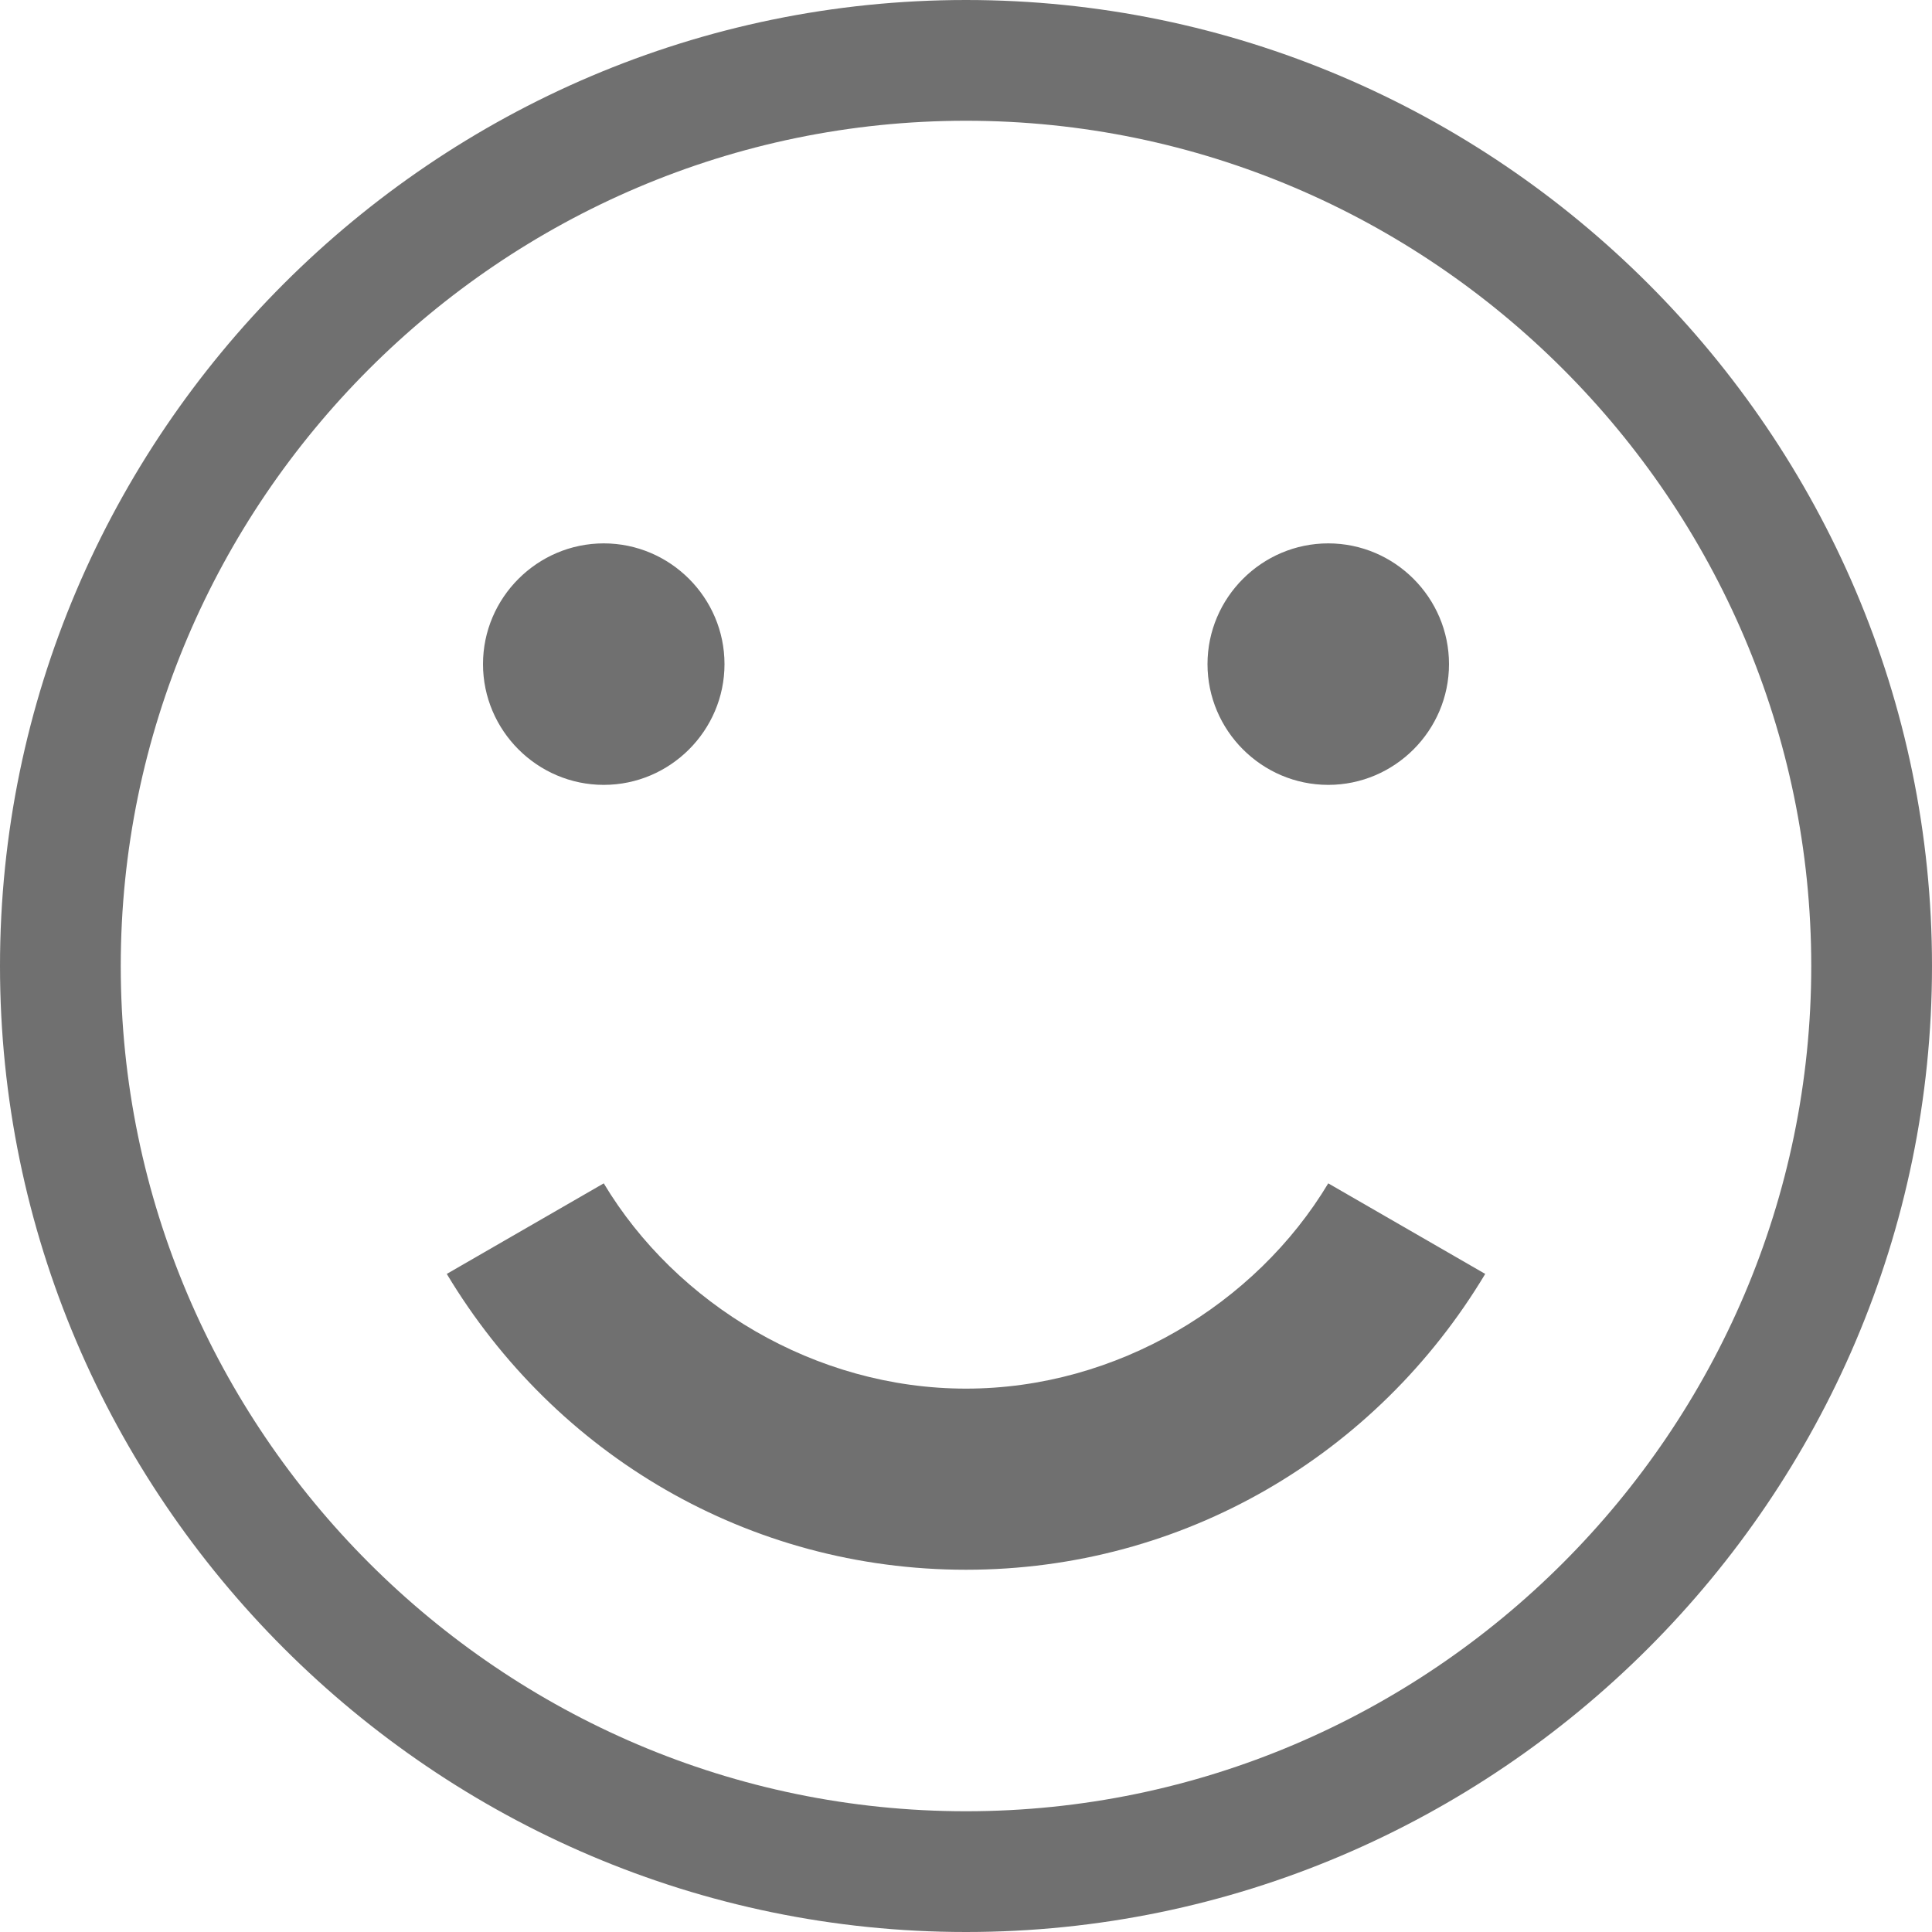
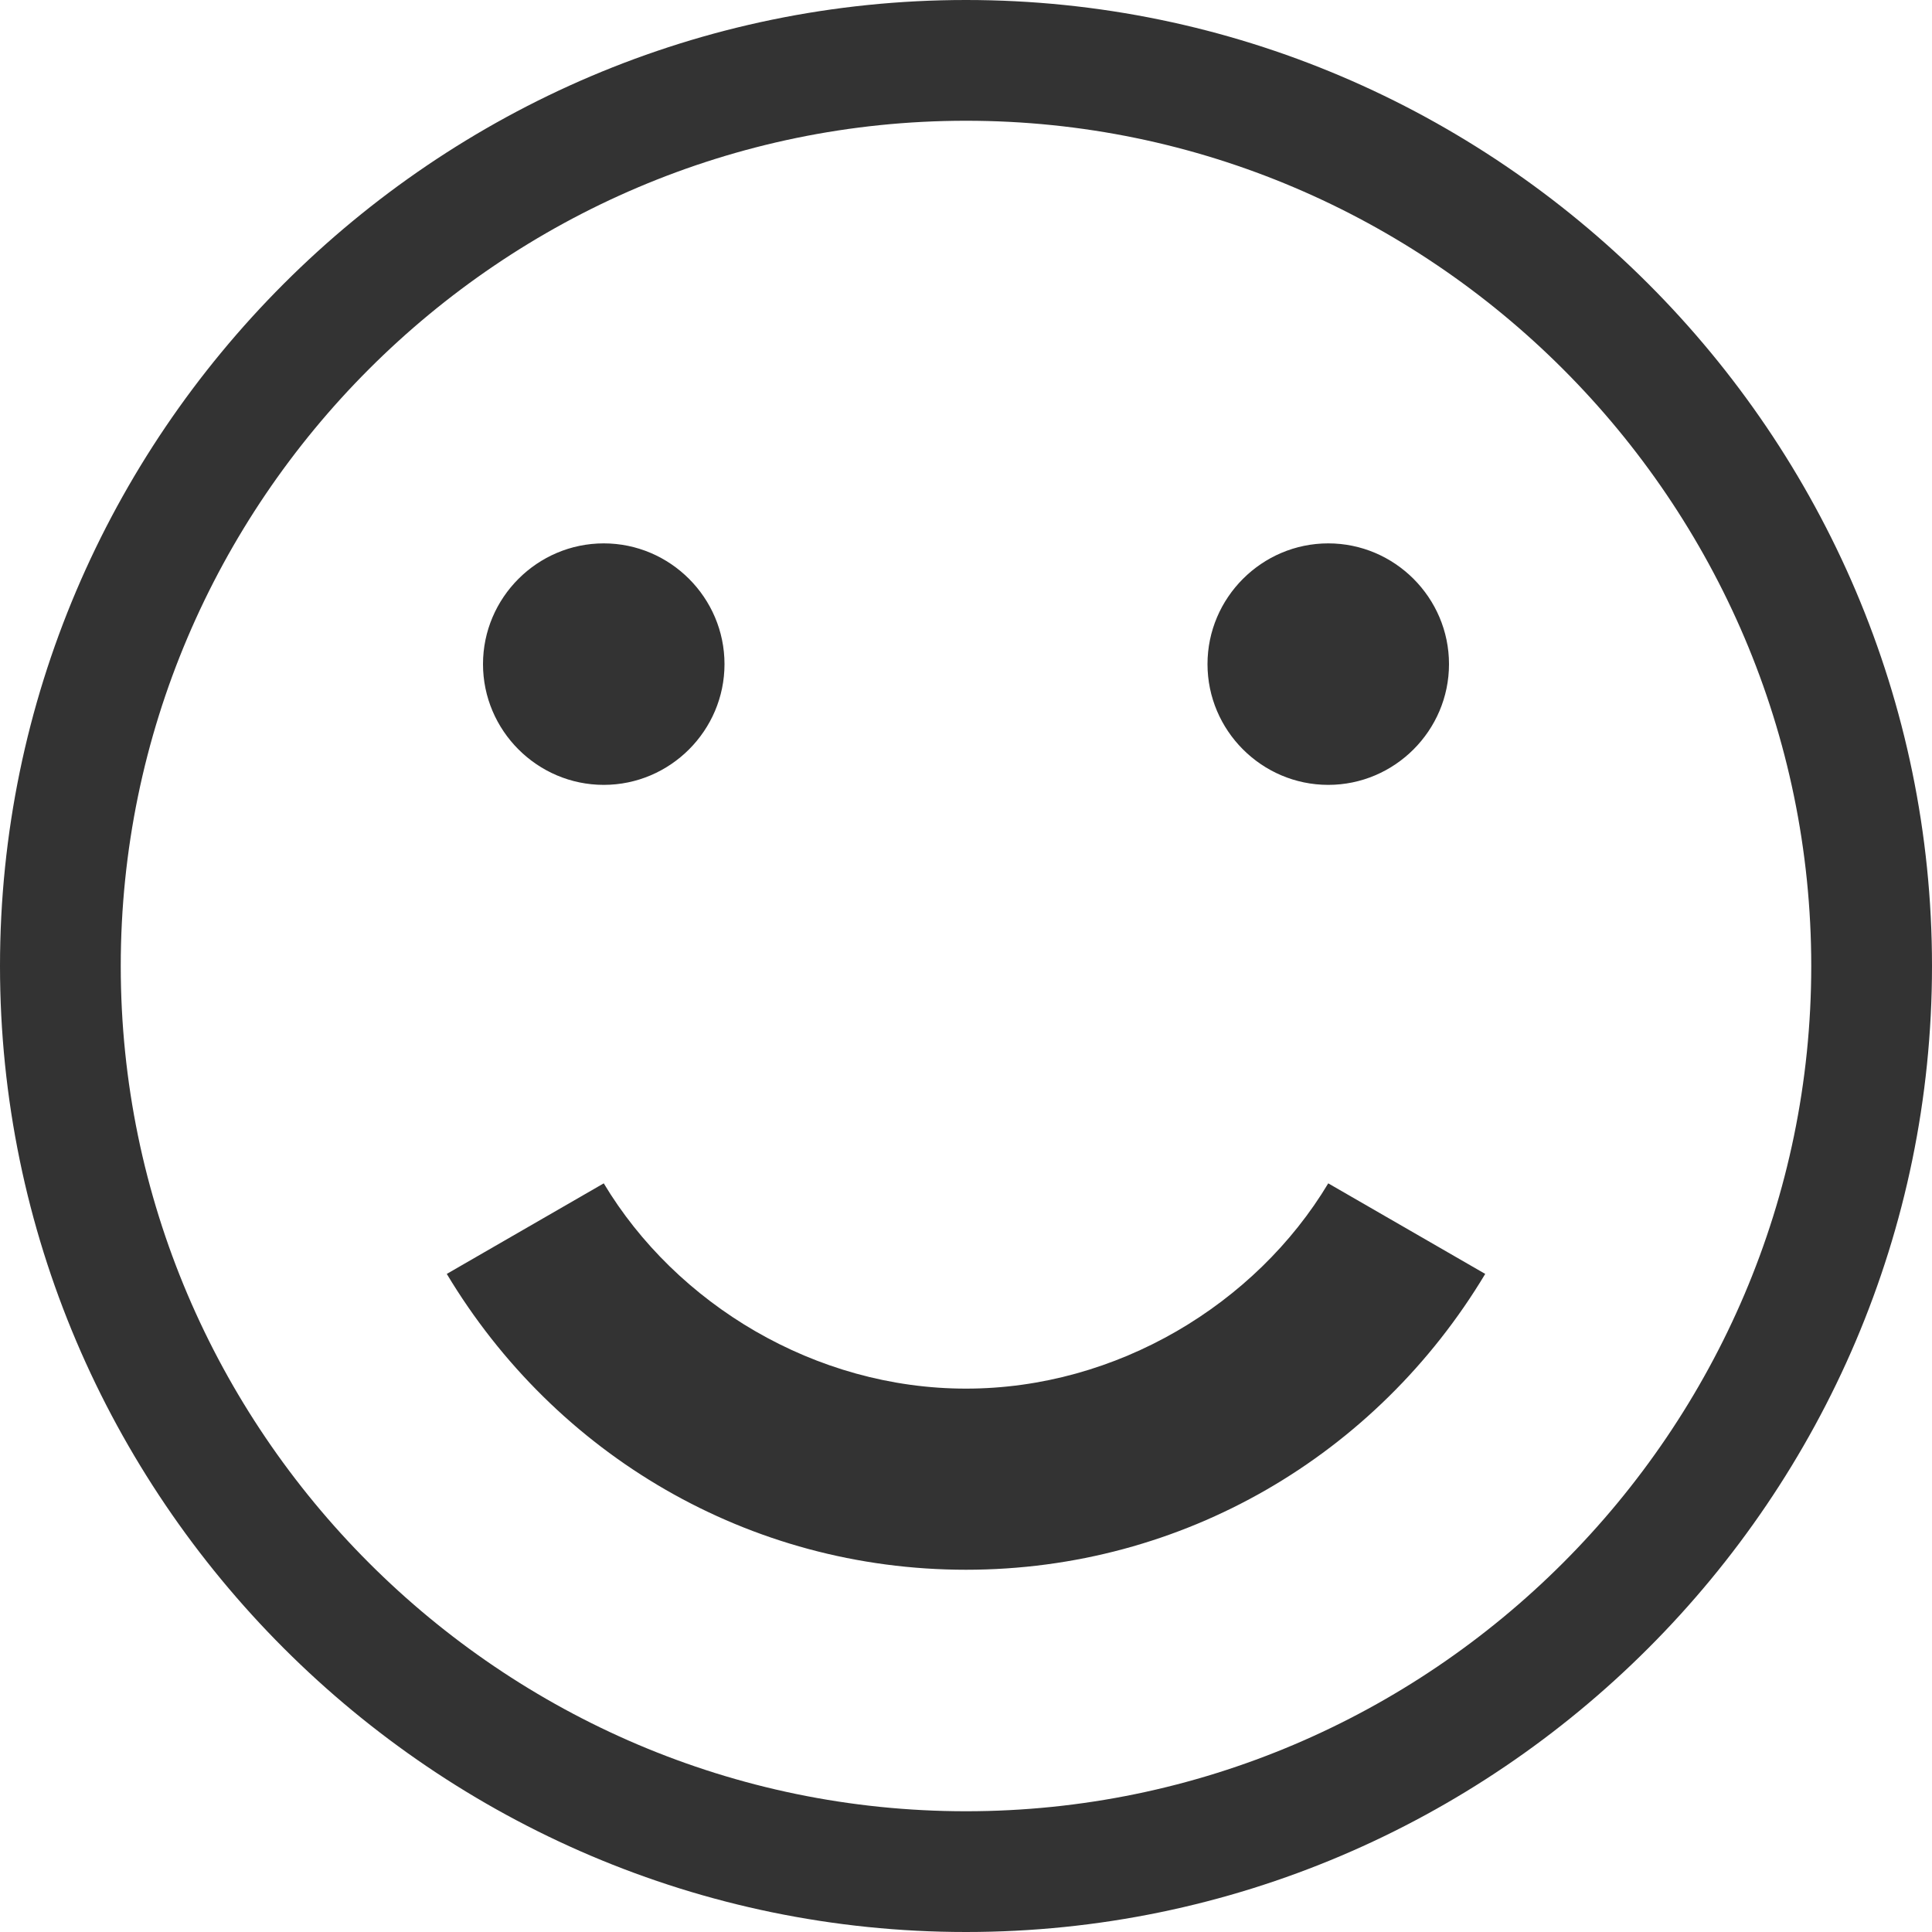
<svg xmlns="http://www.w3.org/2000/svg" version="1.1" width="32" height="32" viewBox="0 0 32 32">
-   <path fill="#707070" class="icons-background" d="M8 11c0-1.1 0.9-2 2-2s2 0.9 2 2-0.9 2-2 2c-1.1 0-2-0.9-2-2zM20 11c0 1.1 0.9 2 2 2s2-0.9 2-2-0.9-2-2-2c-1.1 0-2 0.9-2 2zM22 19.6c-1.2 2-3.5 3.4-6 3.4s-4.8-1.4-6-3.4l-2.6 1.5c1.8 3 5 4.9 8.6 4.9s6.8-1.9 8.6-4.9l-2.6-1.5zM16 0c-8.8 0-16 7.2-16 16s7.2 16 16 16 16-7.2 16-16-7.2-16-16-16zM30 16c0 7.7-6.3 14-14 14s-14-6.3-14-14 6.3-14 14-14 14 6.3 14 14z" />
+   <path fill="#333" class="icons-background" d="M8 11c0-1.1 0.9-2 2-2s2 0.9 2 2-0.9 2-2 2c-1.1 0-2-0.9-2-2zM20 11c0 1.1 0.9 2 2 2s2-0.9 2-2-0.9-2-2-2c-1.1 0-2 0.9-2 2zM22 19.6c-1.2 2-3.5 3.4-6 3.4s-4.8-1.4-6-3.4l-2.6 1.5c1.8 3 5 4.9 8.6 4.9s6.8-1.9 8.6-4.9l-2.6-1.5zM16 0c-8.8 0-16 7.2-16 16s7.2 16 16 16 16-7.2 16-16-7.2-16-16-16zM30 16c0 7.7-6.3 14-14 14s-14-6.3-14-14 6.3-14 14-14 14 6.3 14 14z" />
</svg>
